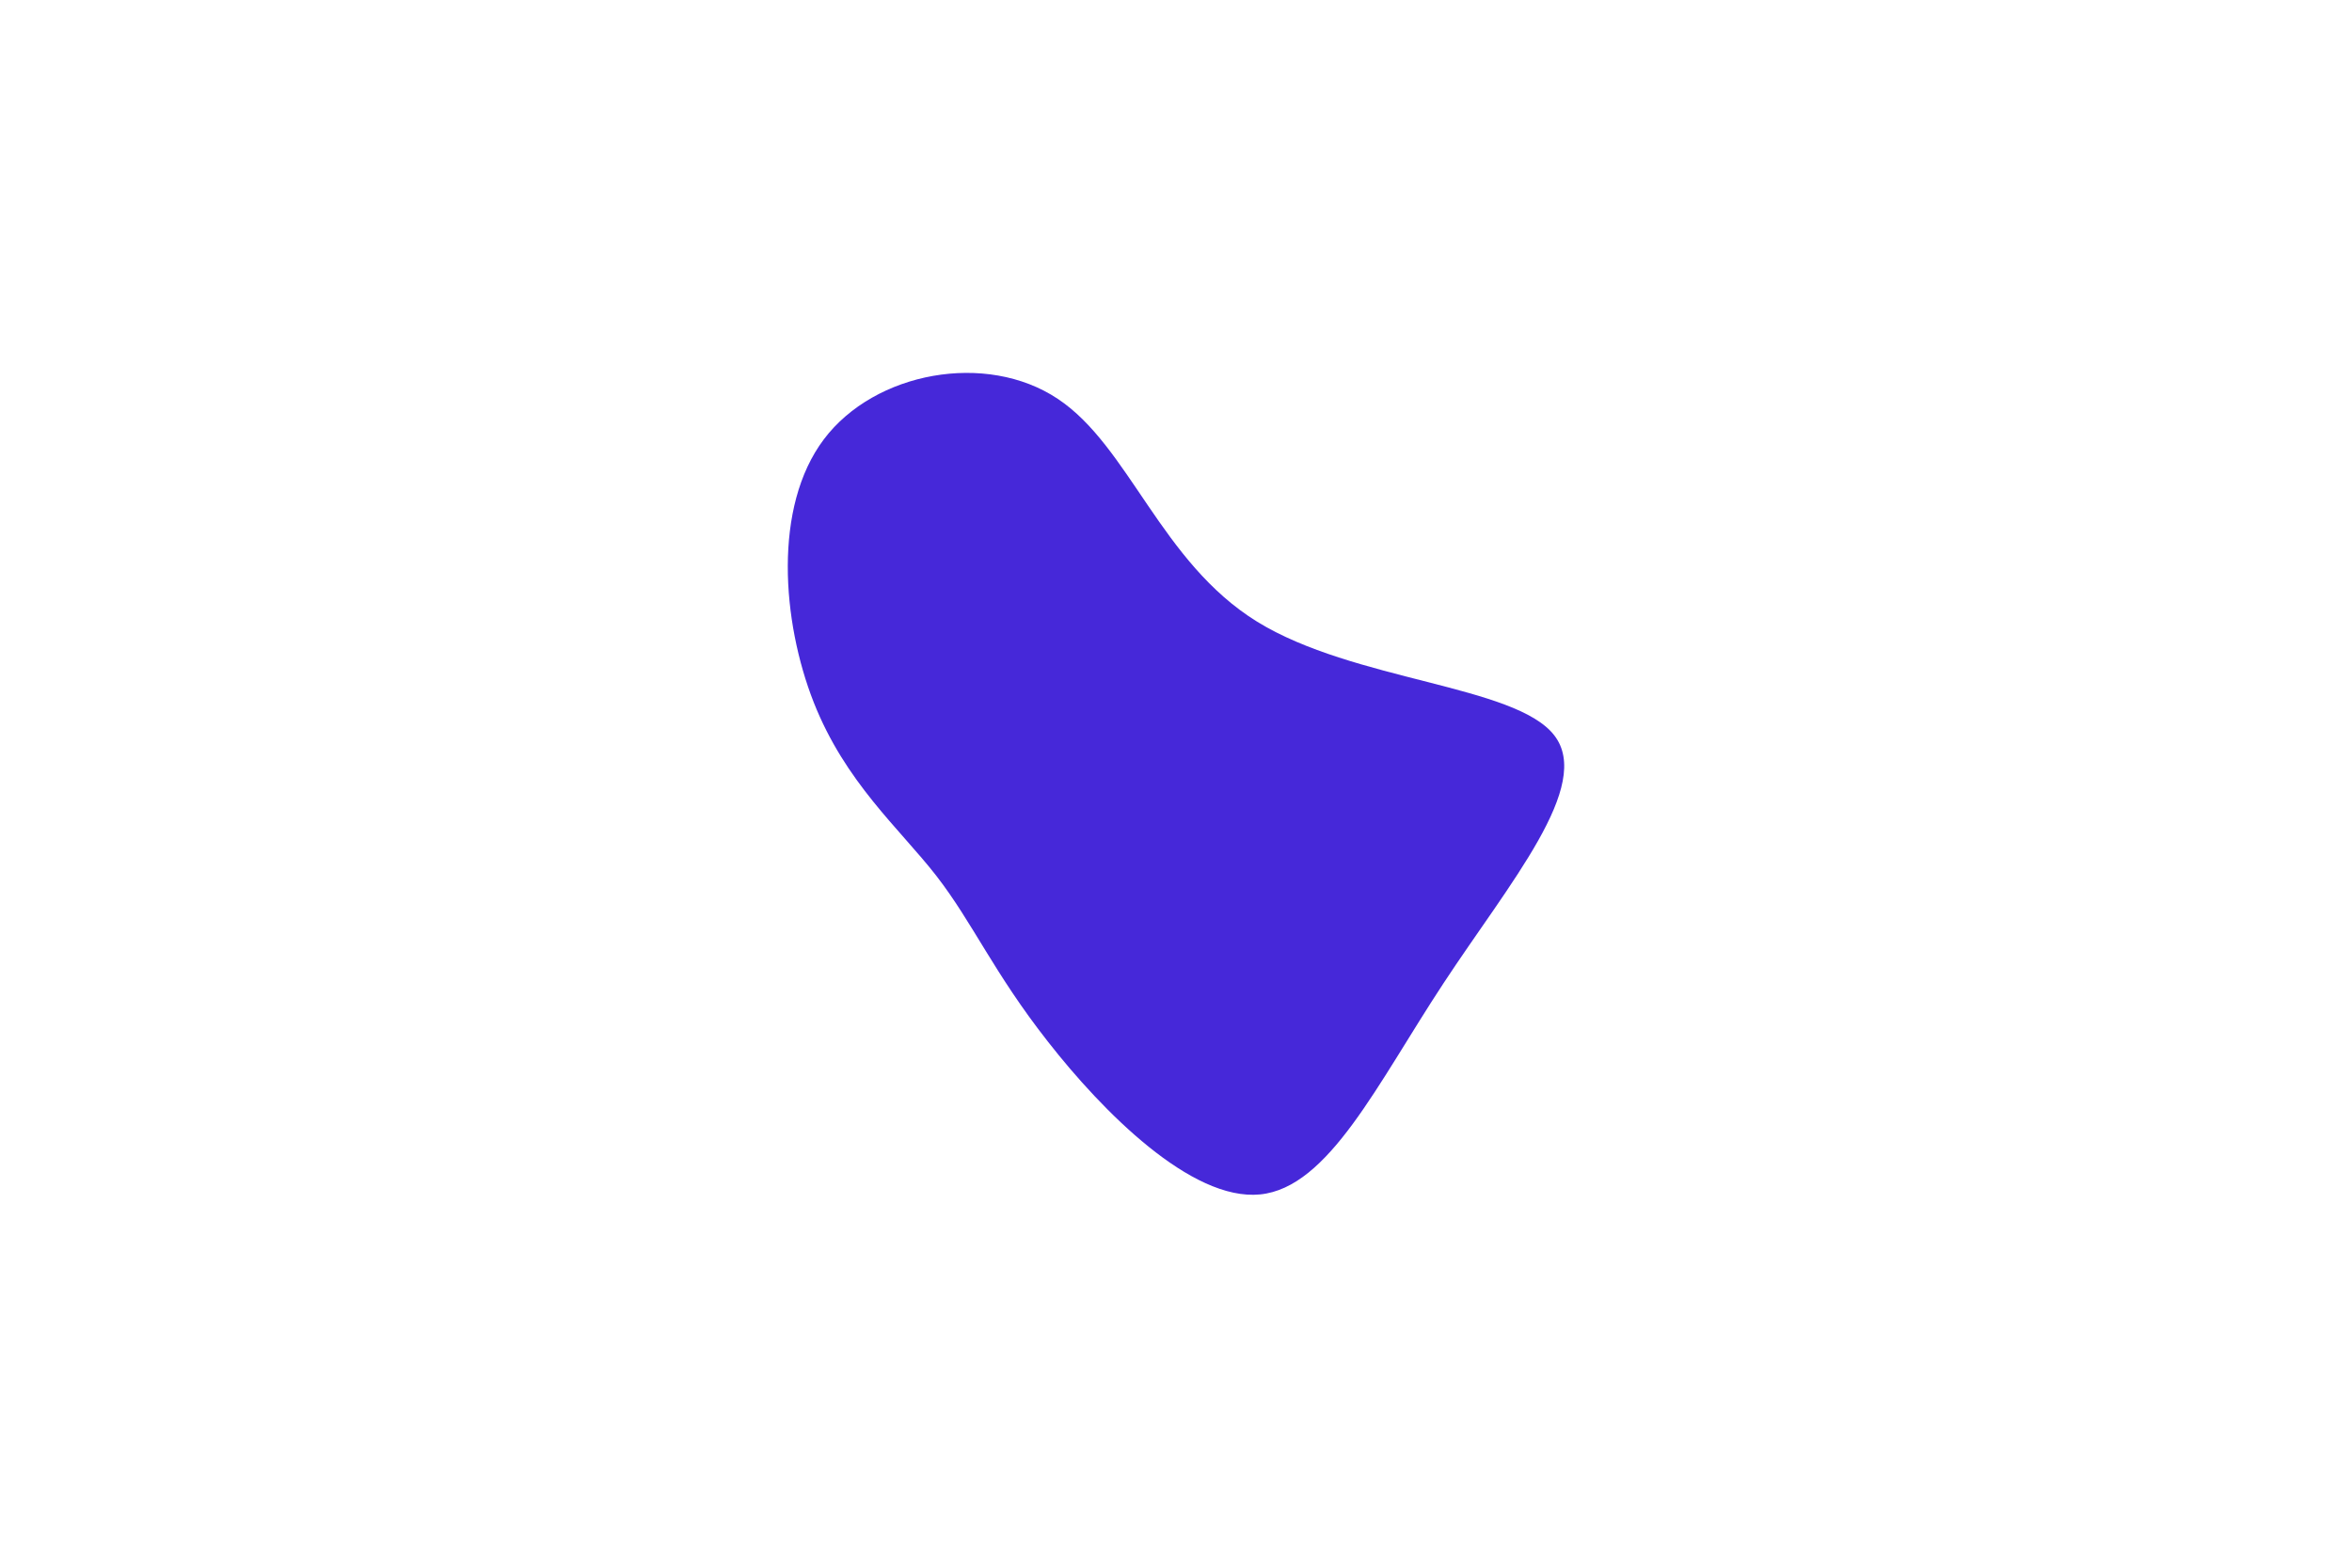
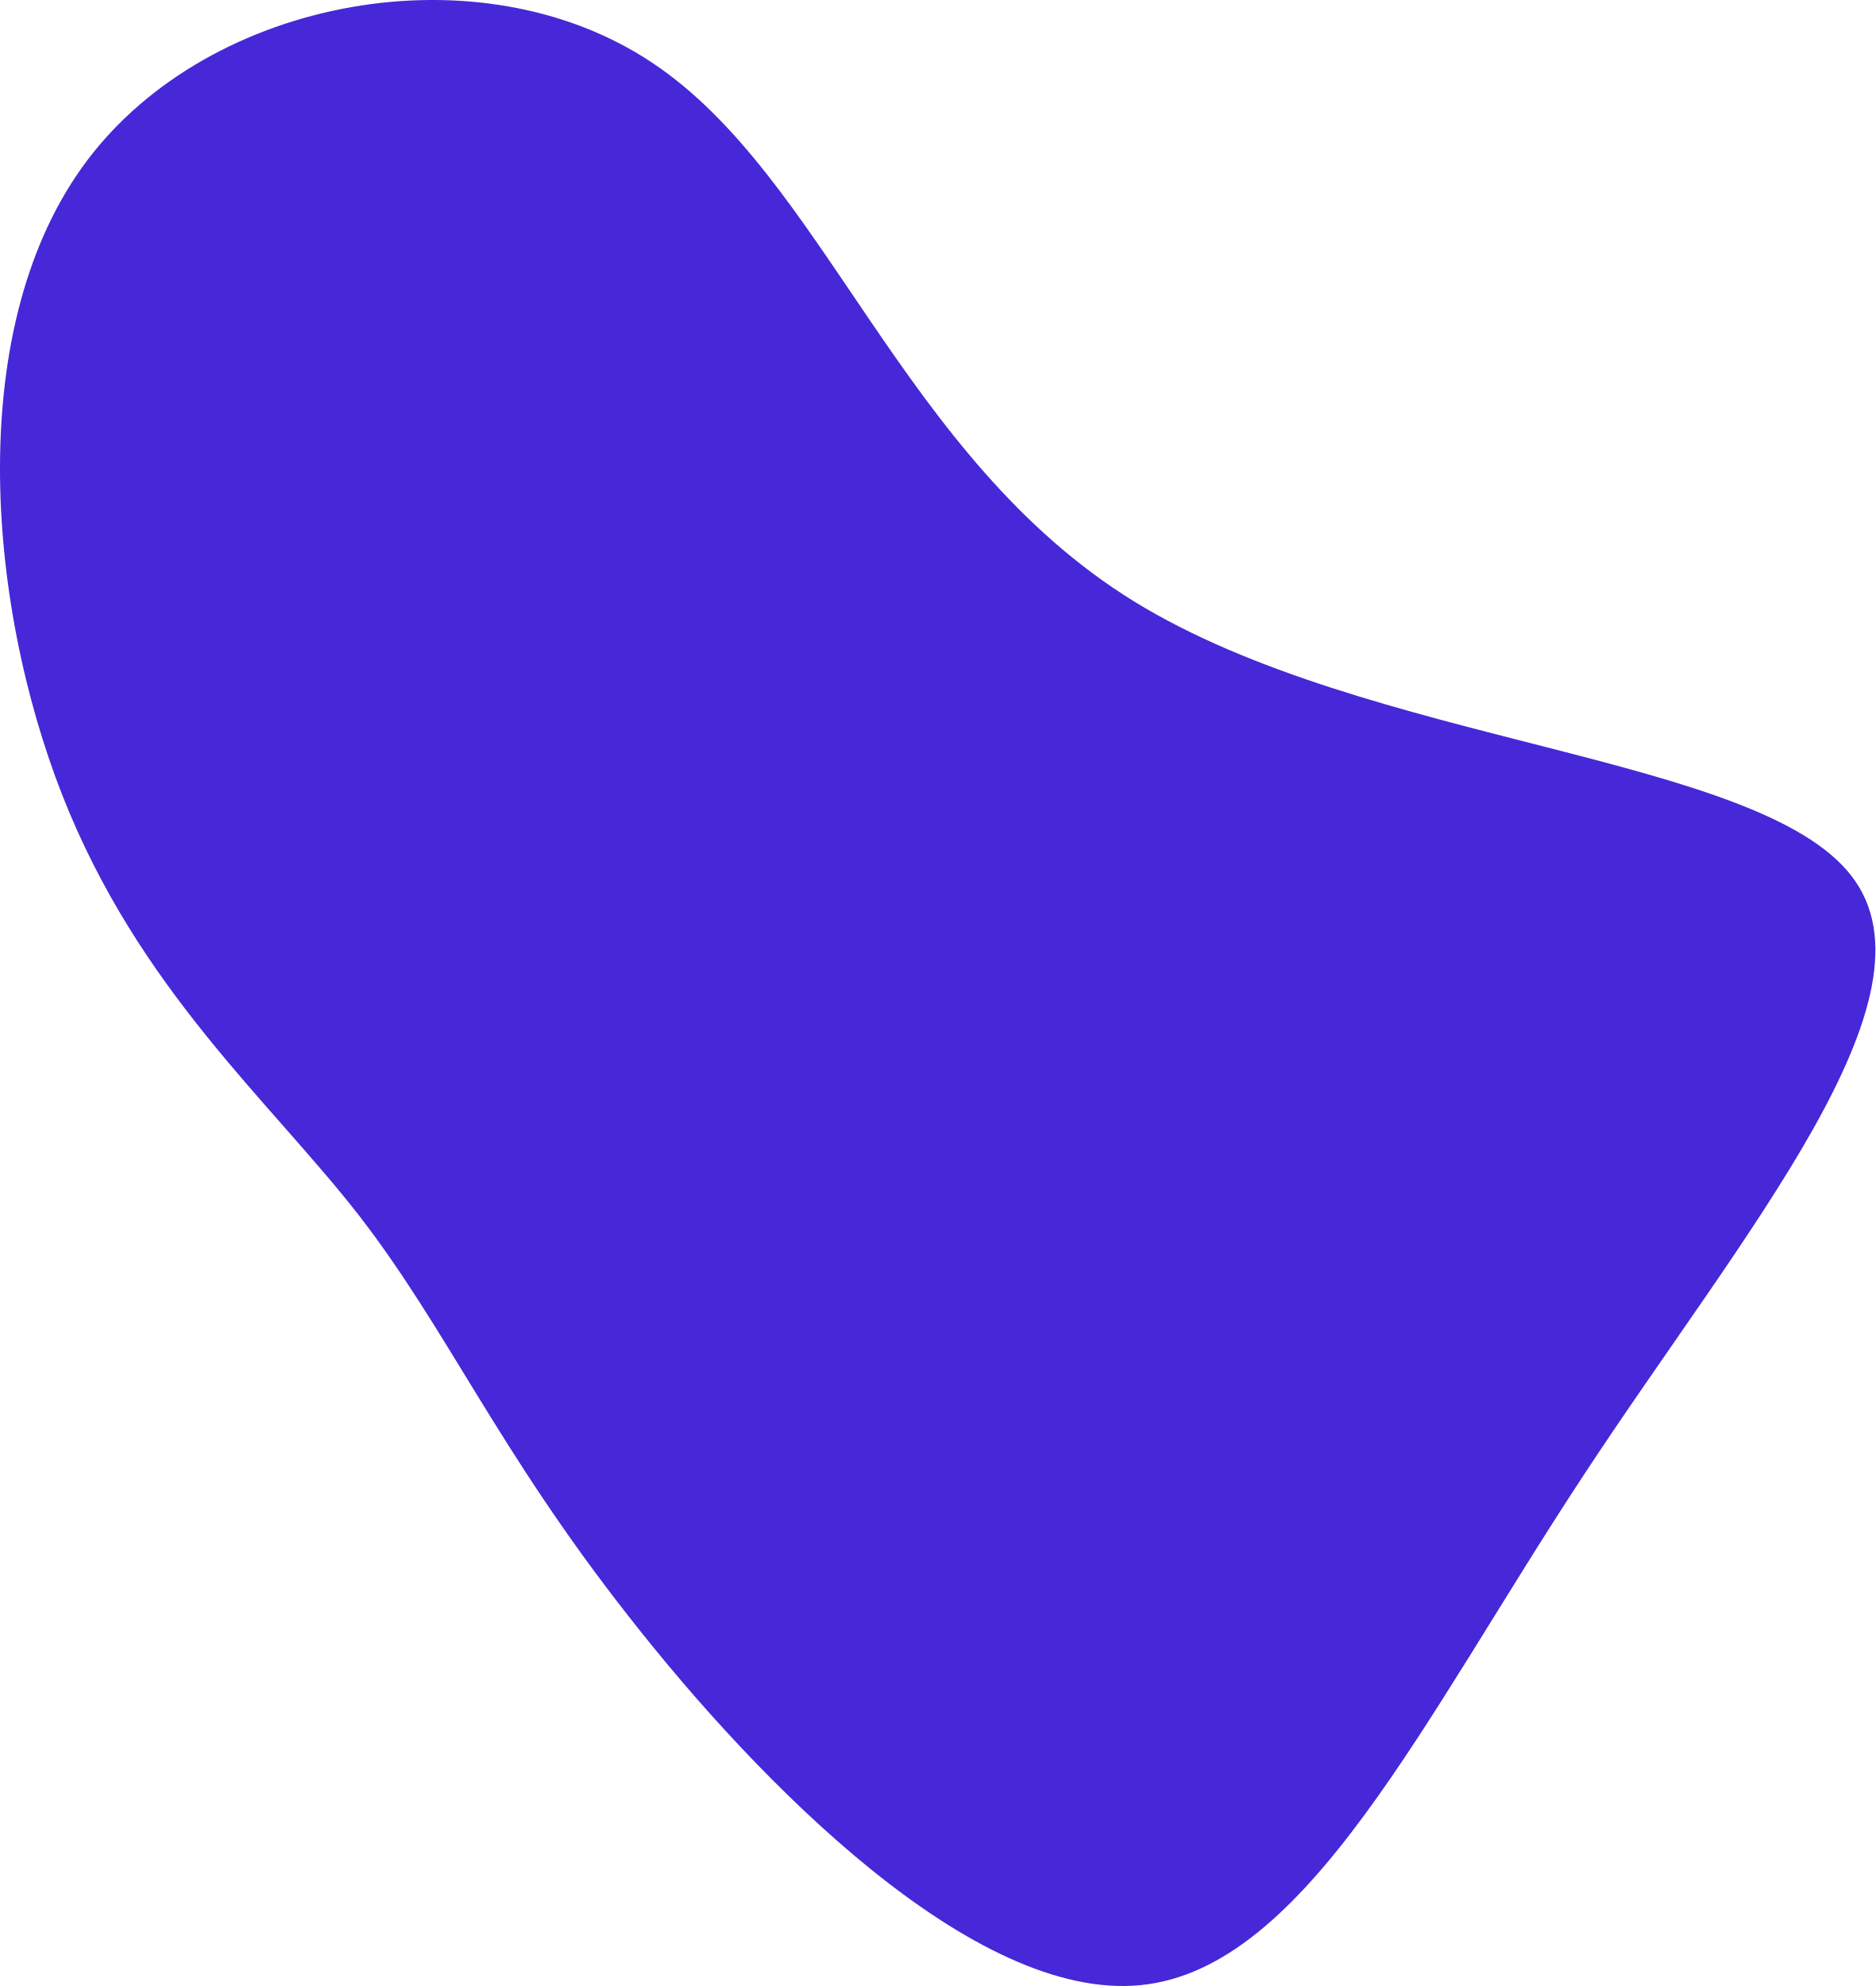
- <svg xmlns="http://www.w3.org/2000/svg" id="visual" viewBox="0 0 900 600" width="900" height="600" version="1.1">
+ <svg xmlns="http://www.w3.org/2000/svg" id="visual" version="1.1" viewBox="301.45 142.72 297.1 314.56">
  <g transform="translate(420.0497 302.5425)">
    <path d="M61 -64.6C98 -41.8 159.8 -40.4 174.7 -21.1C189.6 -1.9 157.6 35.3 132.3 73.8C107 112.2 88.4 152 62.1 154.6C35.8 157.2 1.8 122.8 -19 96.2C-39.9 69.6 -47.7 50.8 -61.8 32.6C-76 14.4 -96.6 -3.1 -108.7 -33.8C-120.8 -64.6 -124.3 -108.5 -104.8 -134.4C-85.3 -160.3 -42.6 -168.1 -15.3 -149.9C12.1 -131.7 24.1 -87.4 61 -64.6" fill="#4628d9" />
  </g>
</svg>
